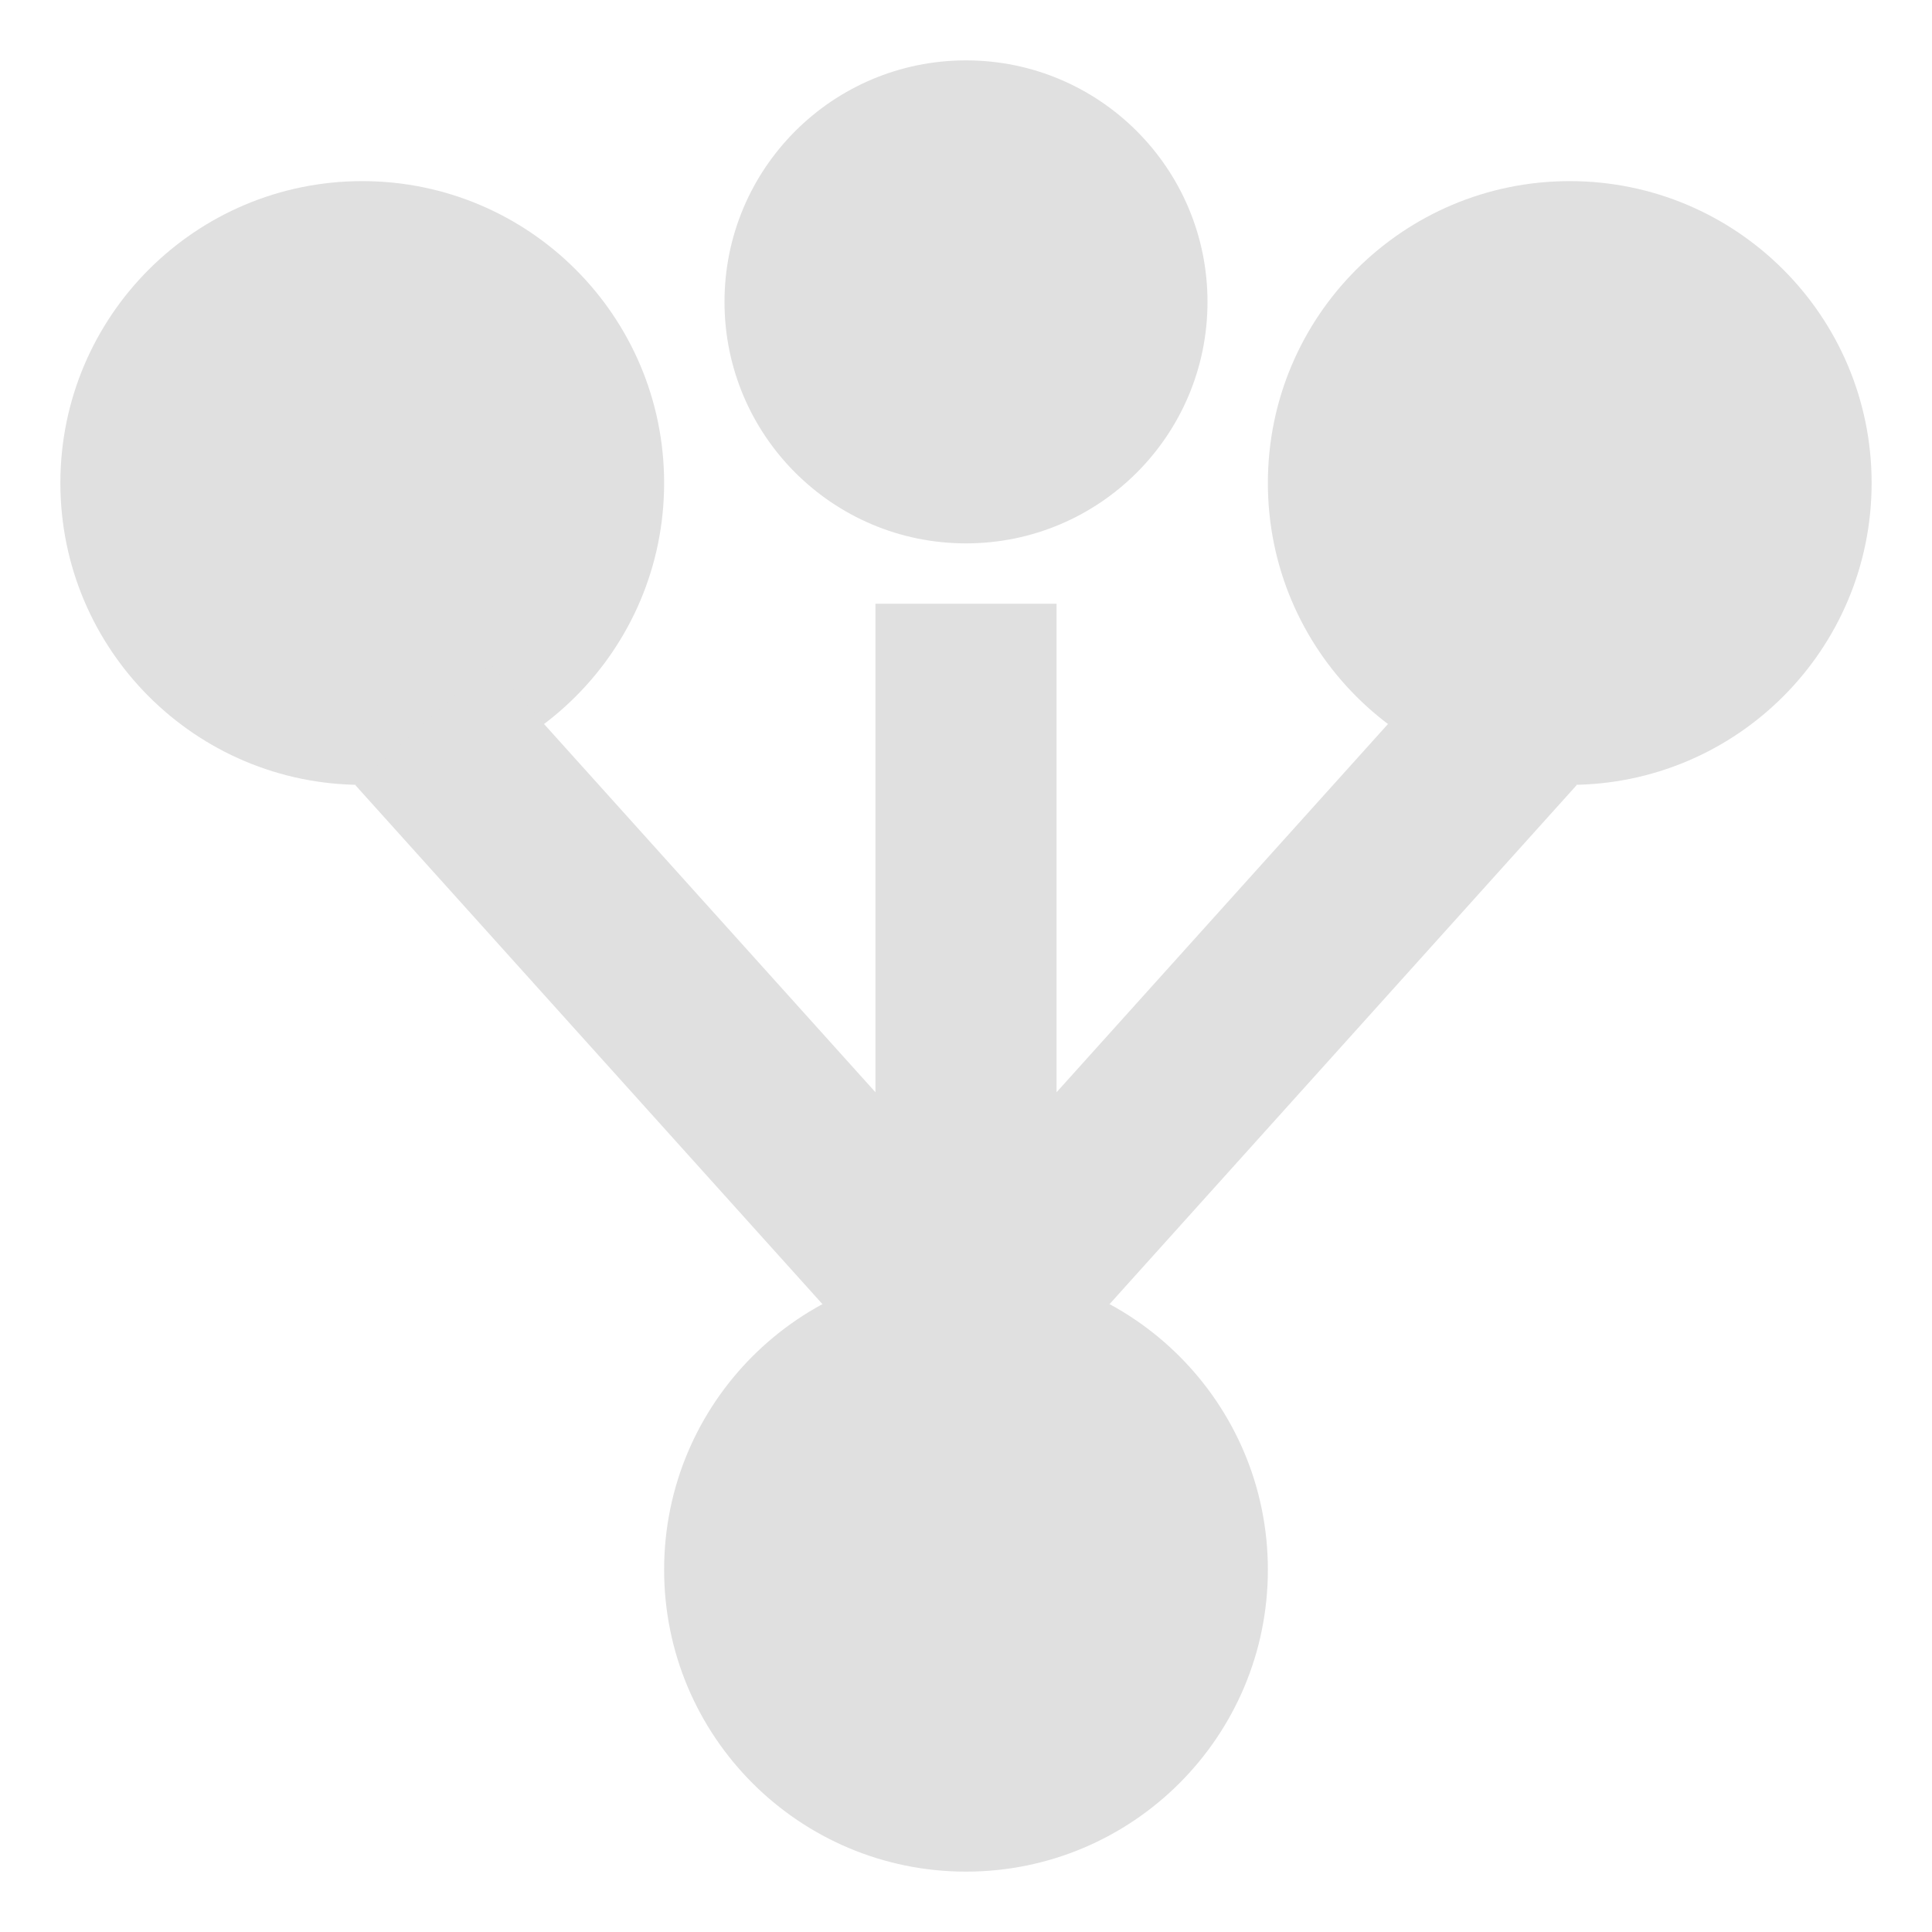
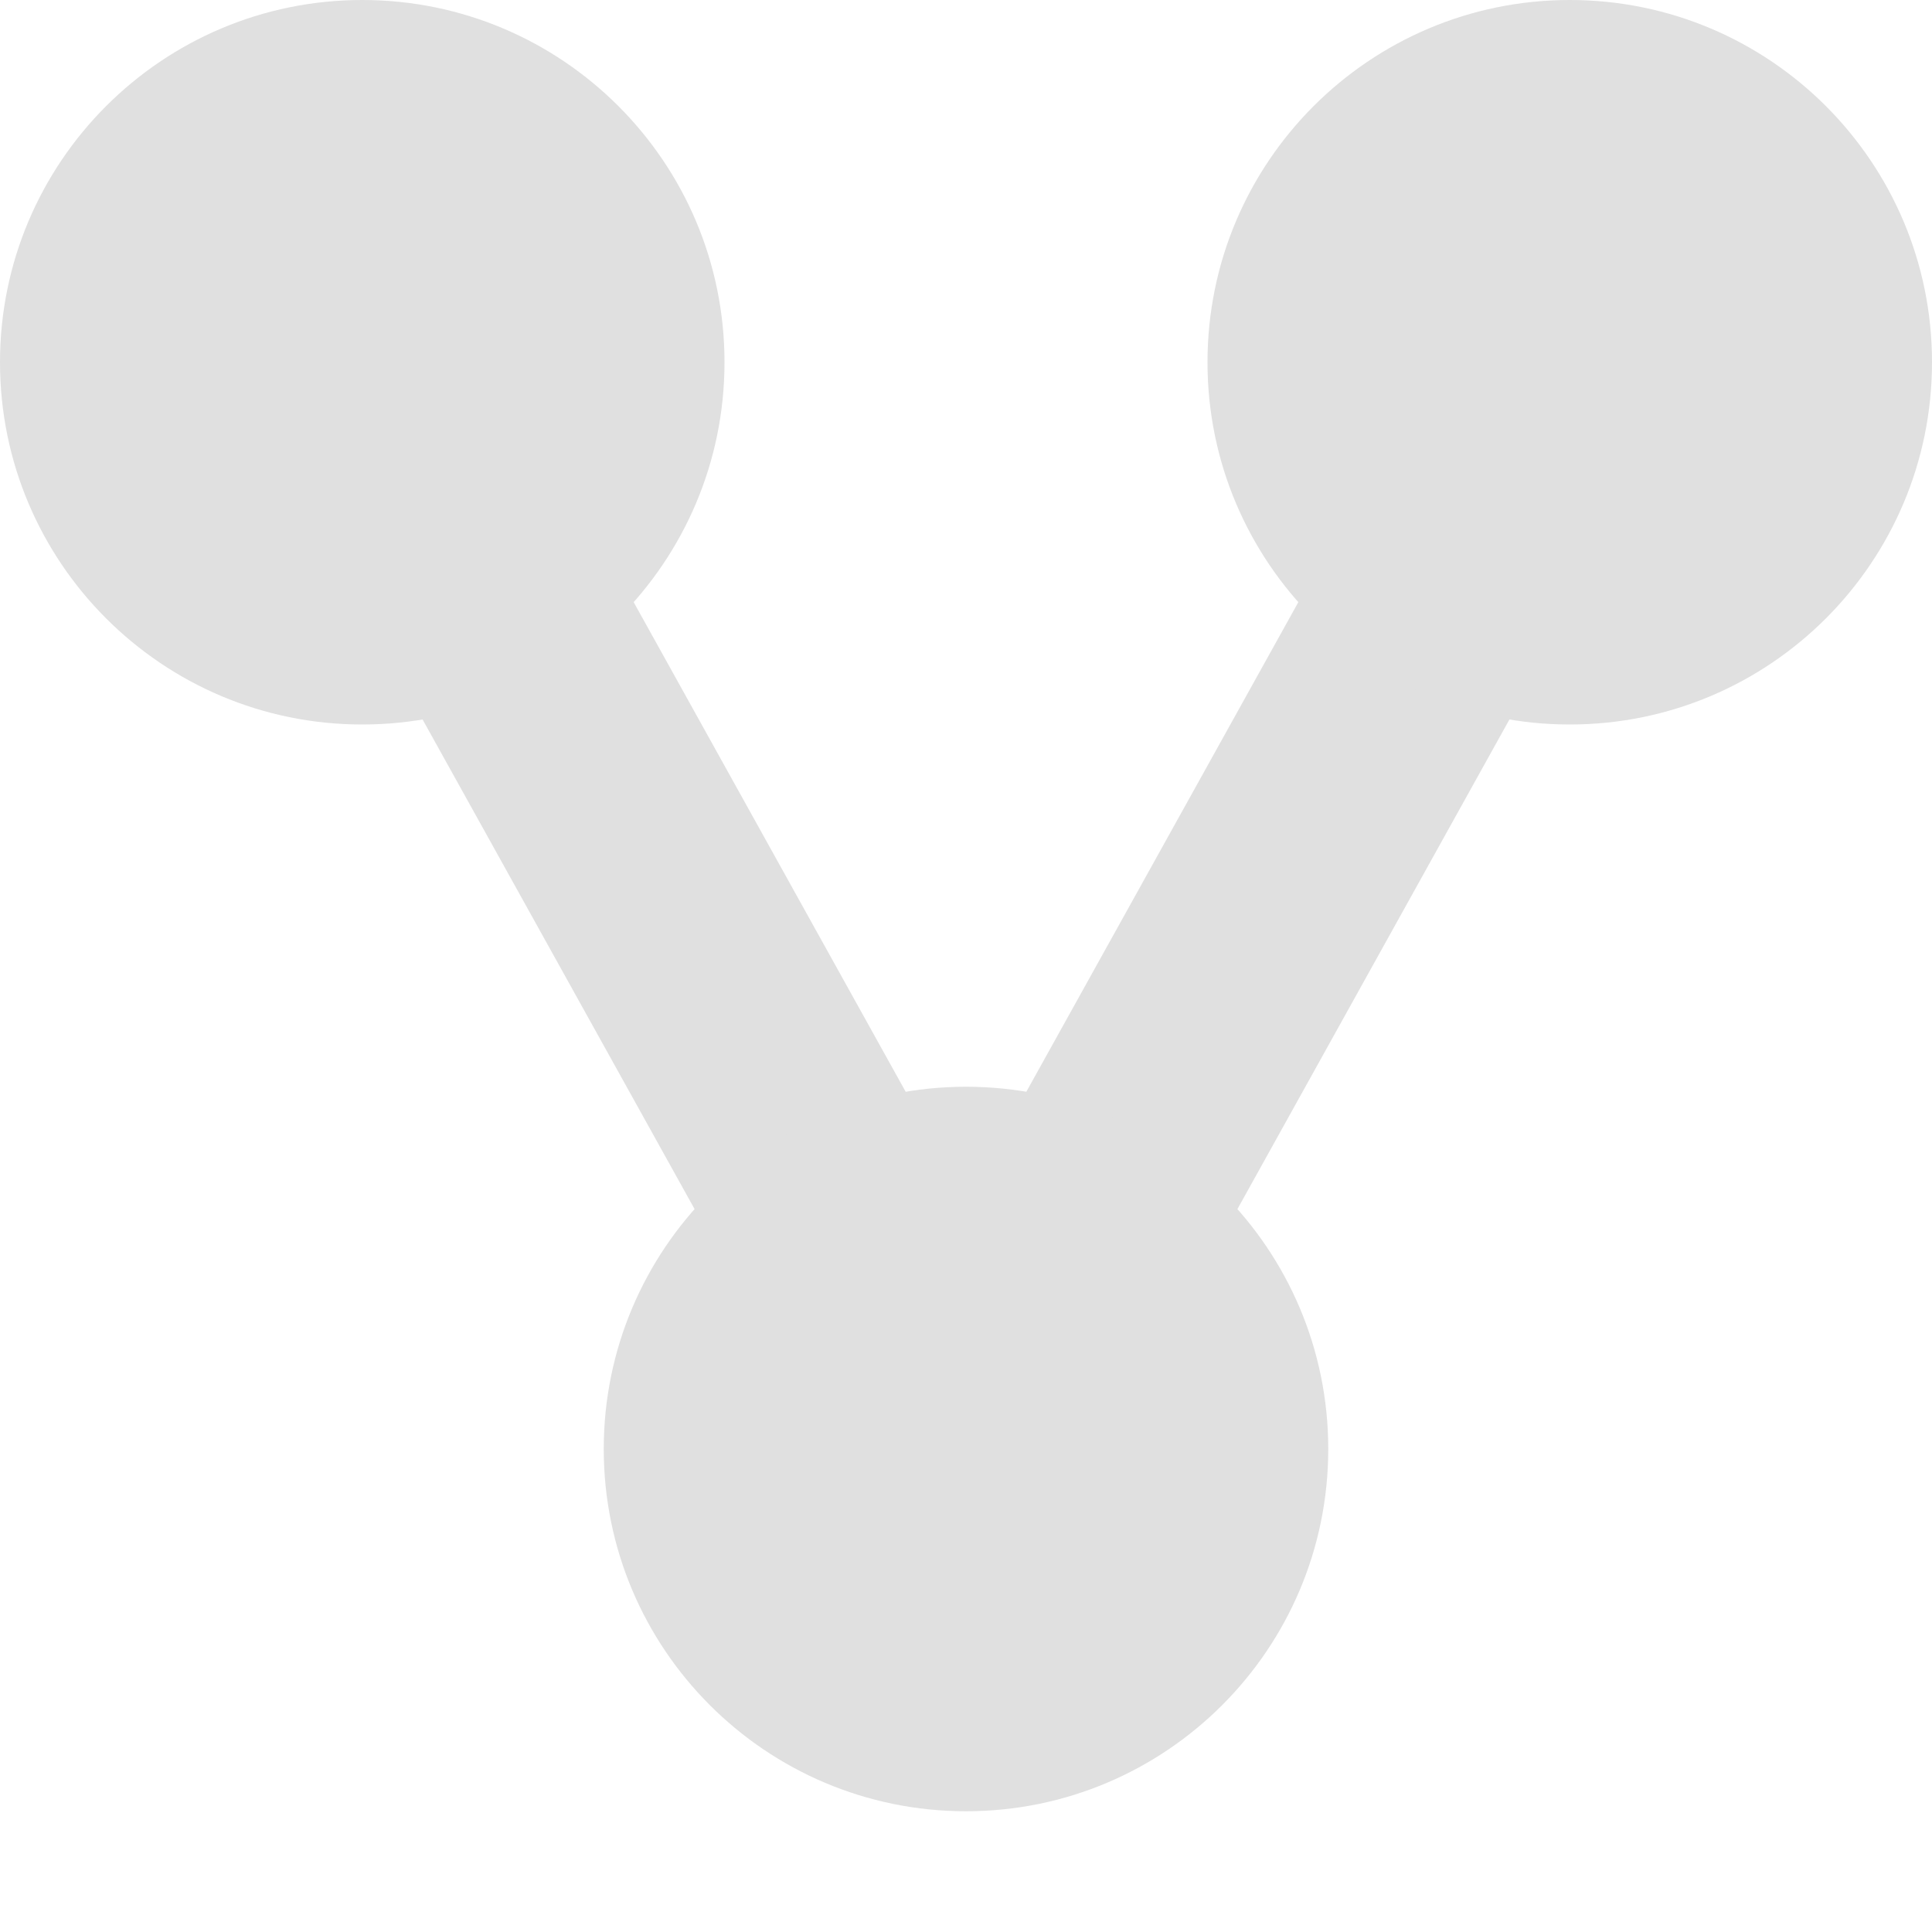
<svg xmlns="http://www.w3.org/2000/svg" width="16" height="16" viewBox="0 0 16 16">
-   <circle cx="8" cy="13" r="2.5" fill="#e0e0e0" />
-   <circle cx="3" cy="4" r="2.5" fill="#e0e0e0" />
-   <circle cx="13" cy="4" r="2.5" fill="#e0e0e0" />
-   <circle cx="8" cy="2.5" r="2" fill="#e0e0e0" />
-   <path fill="none" stroke="#e0e0e0" stroke-width="1.5" stroke-linecap="butt" stroke-linejoin="round" d="M8 11V5M8 11L3.5 6M8 11L12.5 6" />
+   <path fill="none" stroke="#e0e0e0" stroke-width="2" stroke-linecap="butt" stroke-linejoin="round" d="M3 3 L8 12 M13 3 L8 12" />
+   <circle cx="3" cy="3" r="3" fill="#e0e0e0" />
+   <circle cx="13" cy="3" r="3" fill="#e0e0e0" />
+   <circle cx="8" cy="12" r="3" fill="#e0e0e0" />
</svg>
